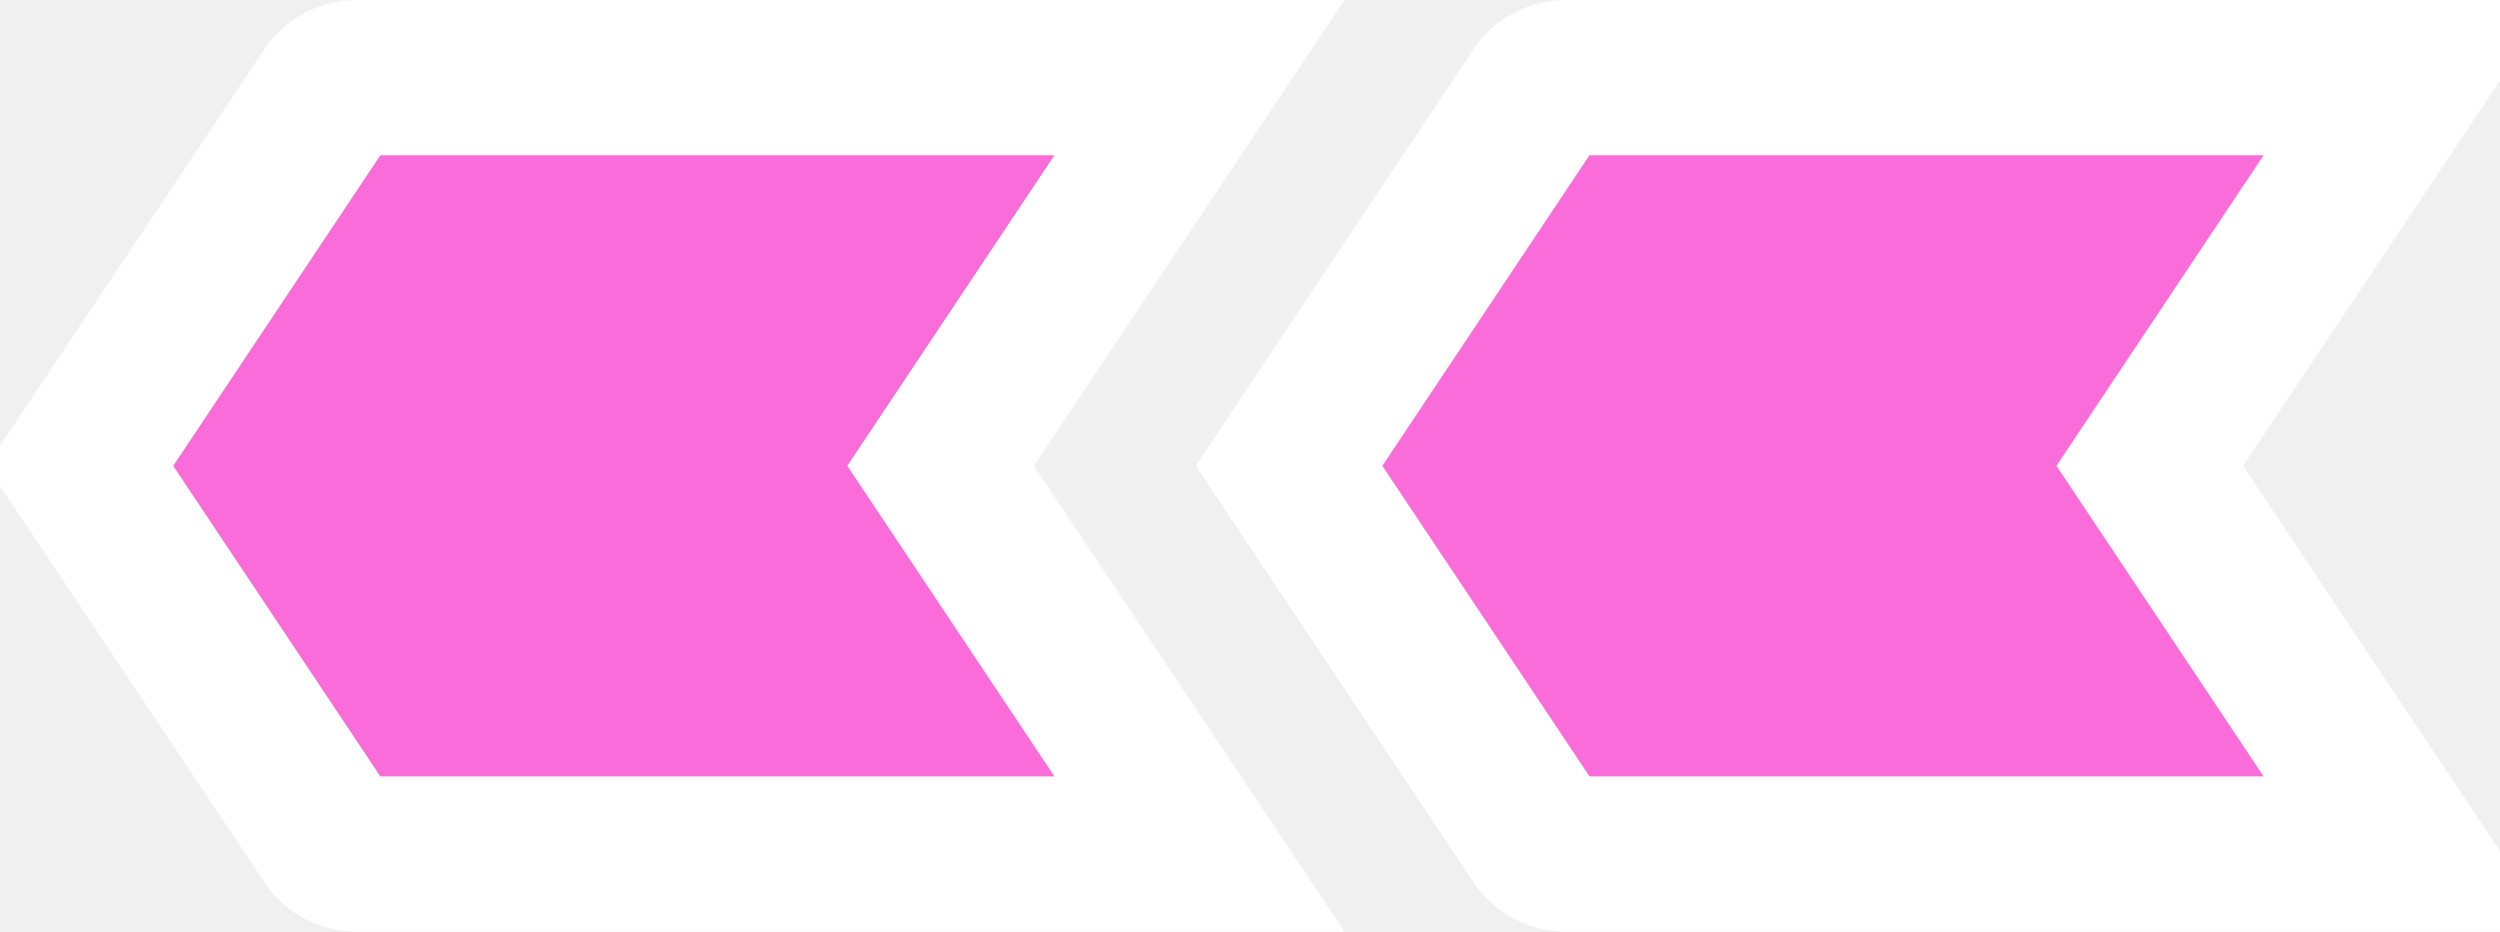
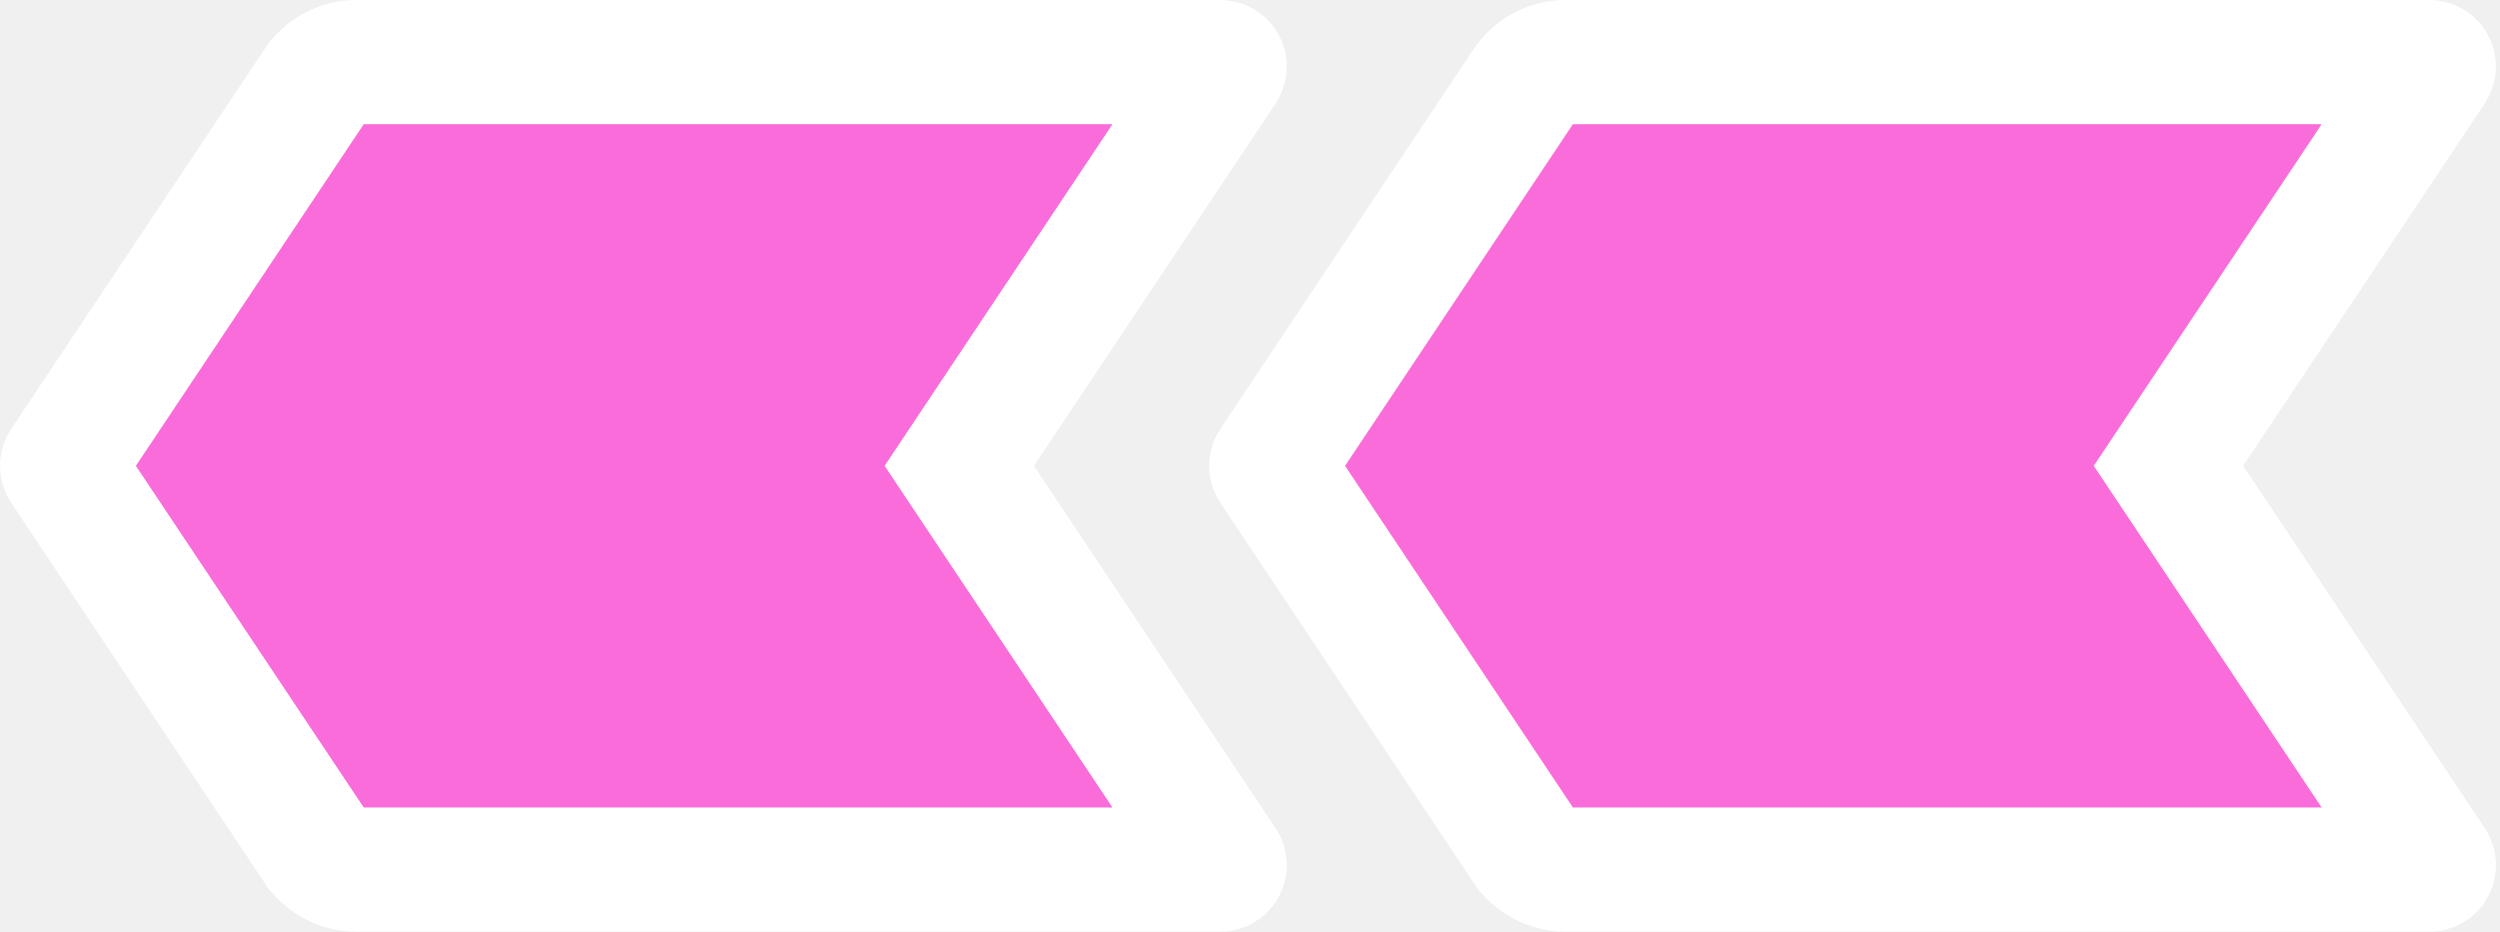
<svg xmlns="http://www.w3.org/2000/svg" width="161" height="60" viewBox="0 0 161 60" fill="none">
-   <path d="M100.834 55C100.482 55 100.134 54.913 99.823 54.746C99.512 54.58 99.247 54.338 99.051 54.045L99.05 54.044L83.015 30L99.05 5.956L99.051 5.955C99.247 5.662 99.512 5.42 99.823 5.254C100.134 5.087 100.482 5 100.834 5L155.12 5L140.295 27.226L138.445 30L140.295 32.774L155.12 55L100.834 55Z" fill="#F96CDA" stroke="white" stroke-width="10" />
-   <path d="M22.965 55C22.612 55 22.264 54.913 21.953 54.746C21.642 54.58 21.377 54.338 21.182 54.045L21.181 54.044L5.146 30L21.181 5.956L21.182 5.955C21.377 5.662 21.642 5.42 21.953 5.254C22.264 5.087 22.612 5 22.965 5L77.25 5L62.426 27.226L60.575 30L62.426 32.774L77.25 55L22.965 55Z" fill="#F96CDA" stroke="white" stroke-width="10" />
+   <path d="M156.454 56L100.835 56C100.318 56 99.808 55.872 99.352 55.628C98.895 55.384 98.507 55.03 98.22 54.6L98.219 54.599L81.919 30.159L81.918 30.158C81.887 30.111 81.87 30.056 81.87 30C81.87 29.944 81.887 29.889 81.918 29.842L81.919 29.841L98.219 5.401L98.22 5.4C98.507 4.97 98.895 4.616 99.352 4.372C99.808 4.128 100.318 4 100.835 4L156.454 4C156.506 4 156.557 4.013 156.602 4.04C156.646 4.067 156.682 4.105 156.706 4.15C156.731 4.196 156.743 4.248 156.74 4.3C156.738 4.351 156.721 4.401 156.692 4.444H156.691L141.128 27.78L139.647 30L141.128 32.22L156.691 55.556H156.692C156.721 55.599 156.738 55.649 156.74 55.7C156.743 55.752 156.731 55.804 156.706 55.85C156.682 55.895 156.646 55.934 156.602 55.96C156.557 55.986 156.506 56 156.454 56Z" fill="#F96CDA" stroke="white" stroke-width="8" />
+   <path d="M78.584 56L22.965 56C22.447 56 21.938 55.872 21.481 55.628C21.025 55.384 20.637 55.03 20.35 54.6L20.349 54.599L4.049 30.159L4.048 30.158C4.017 30.111 4 30.056 4 30C4 29.944 4.017 29.889 4.048 29.842L4.049 29.841L20.349 5.401L20.35 5.4C20.637 4.97 21.025 4.616 21.481 4.372C21.938 4.128 22.447 4 22.965 4L78.584 4C78.636 4 78.687 4.013 78.731 4.04C78.776 4.067 78.811 4.105 78.836 4.15C78.86 4.196 78.873 4.248 78.87 4.3C78.868 4.351 78.851 4.401 78.822 4.444H78.821L63.258 27.78L61.777 30L63.258 32.22L78.821 55.556H78.822C78.851 55.599 78.868 55.649 78.87 55.7C78.873 55.752 78.86 55.804 78.836 55.85C78.811 55.895 78.776 55.934 78.731 55.96C78.687 55.986 78.636 56 78.584 56Z" fill="#F96CDA" stroke="white" stroke-width="8" />
</svg>
